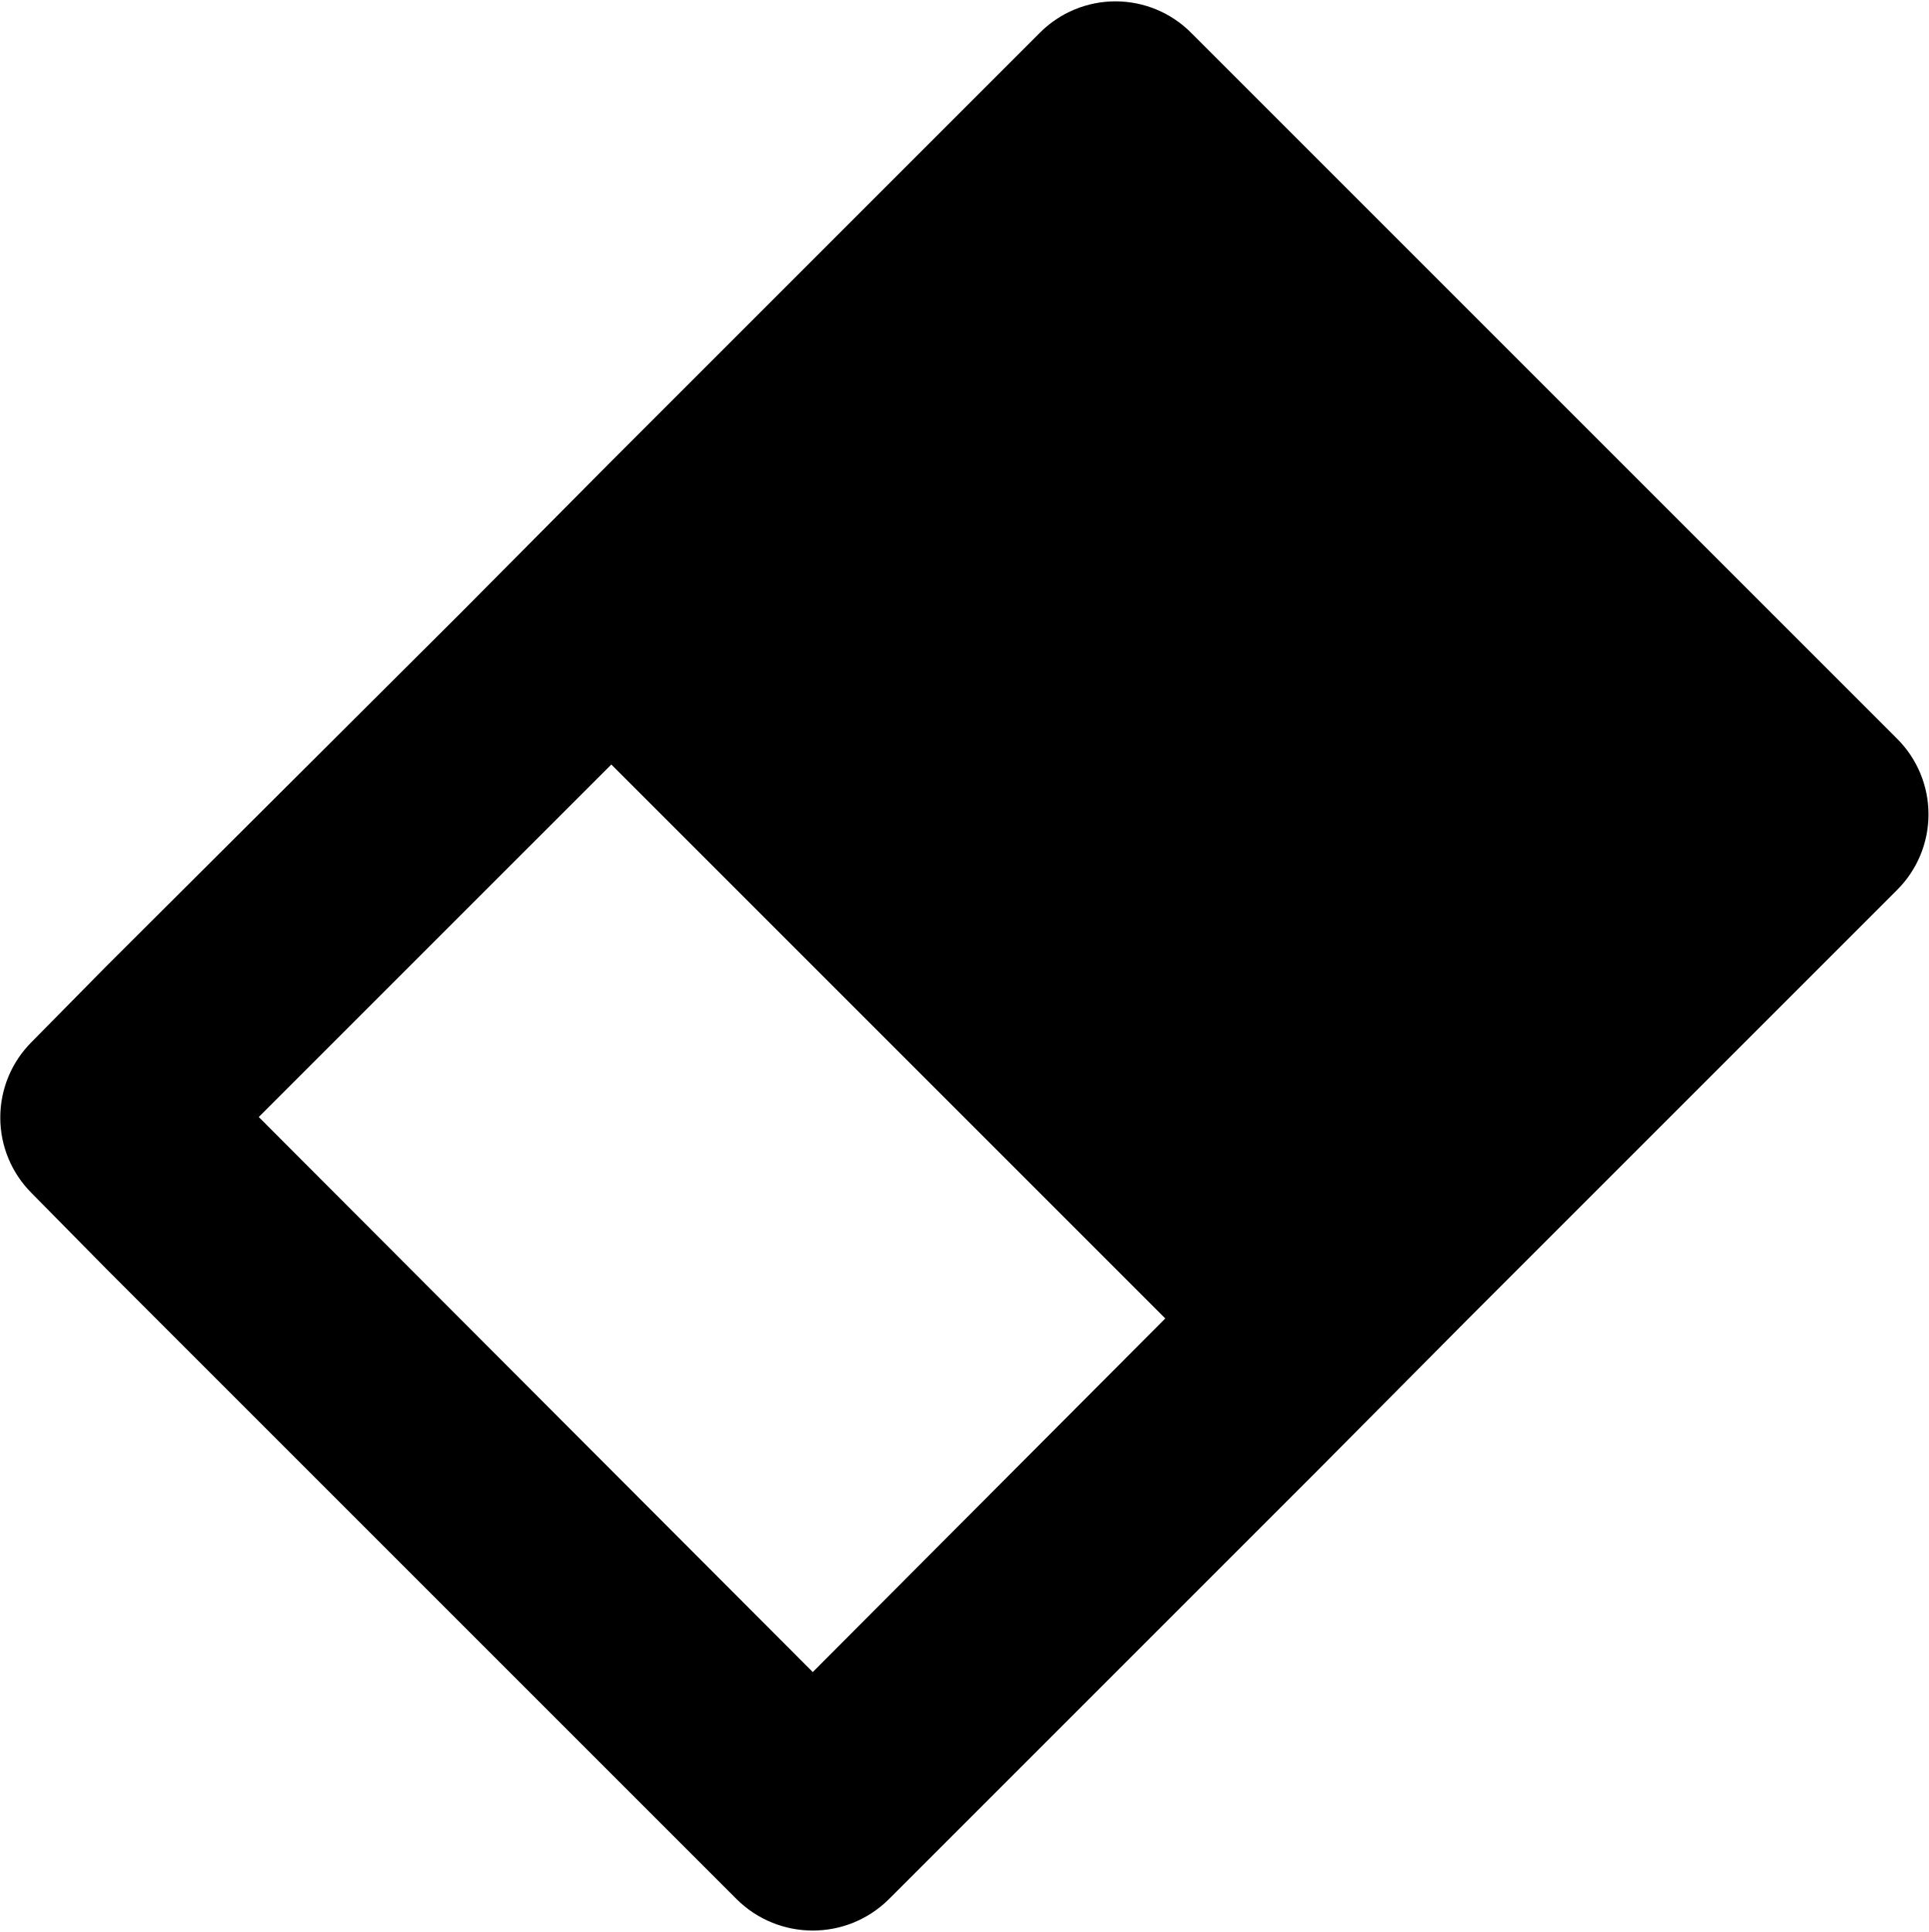
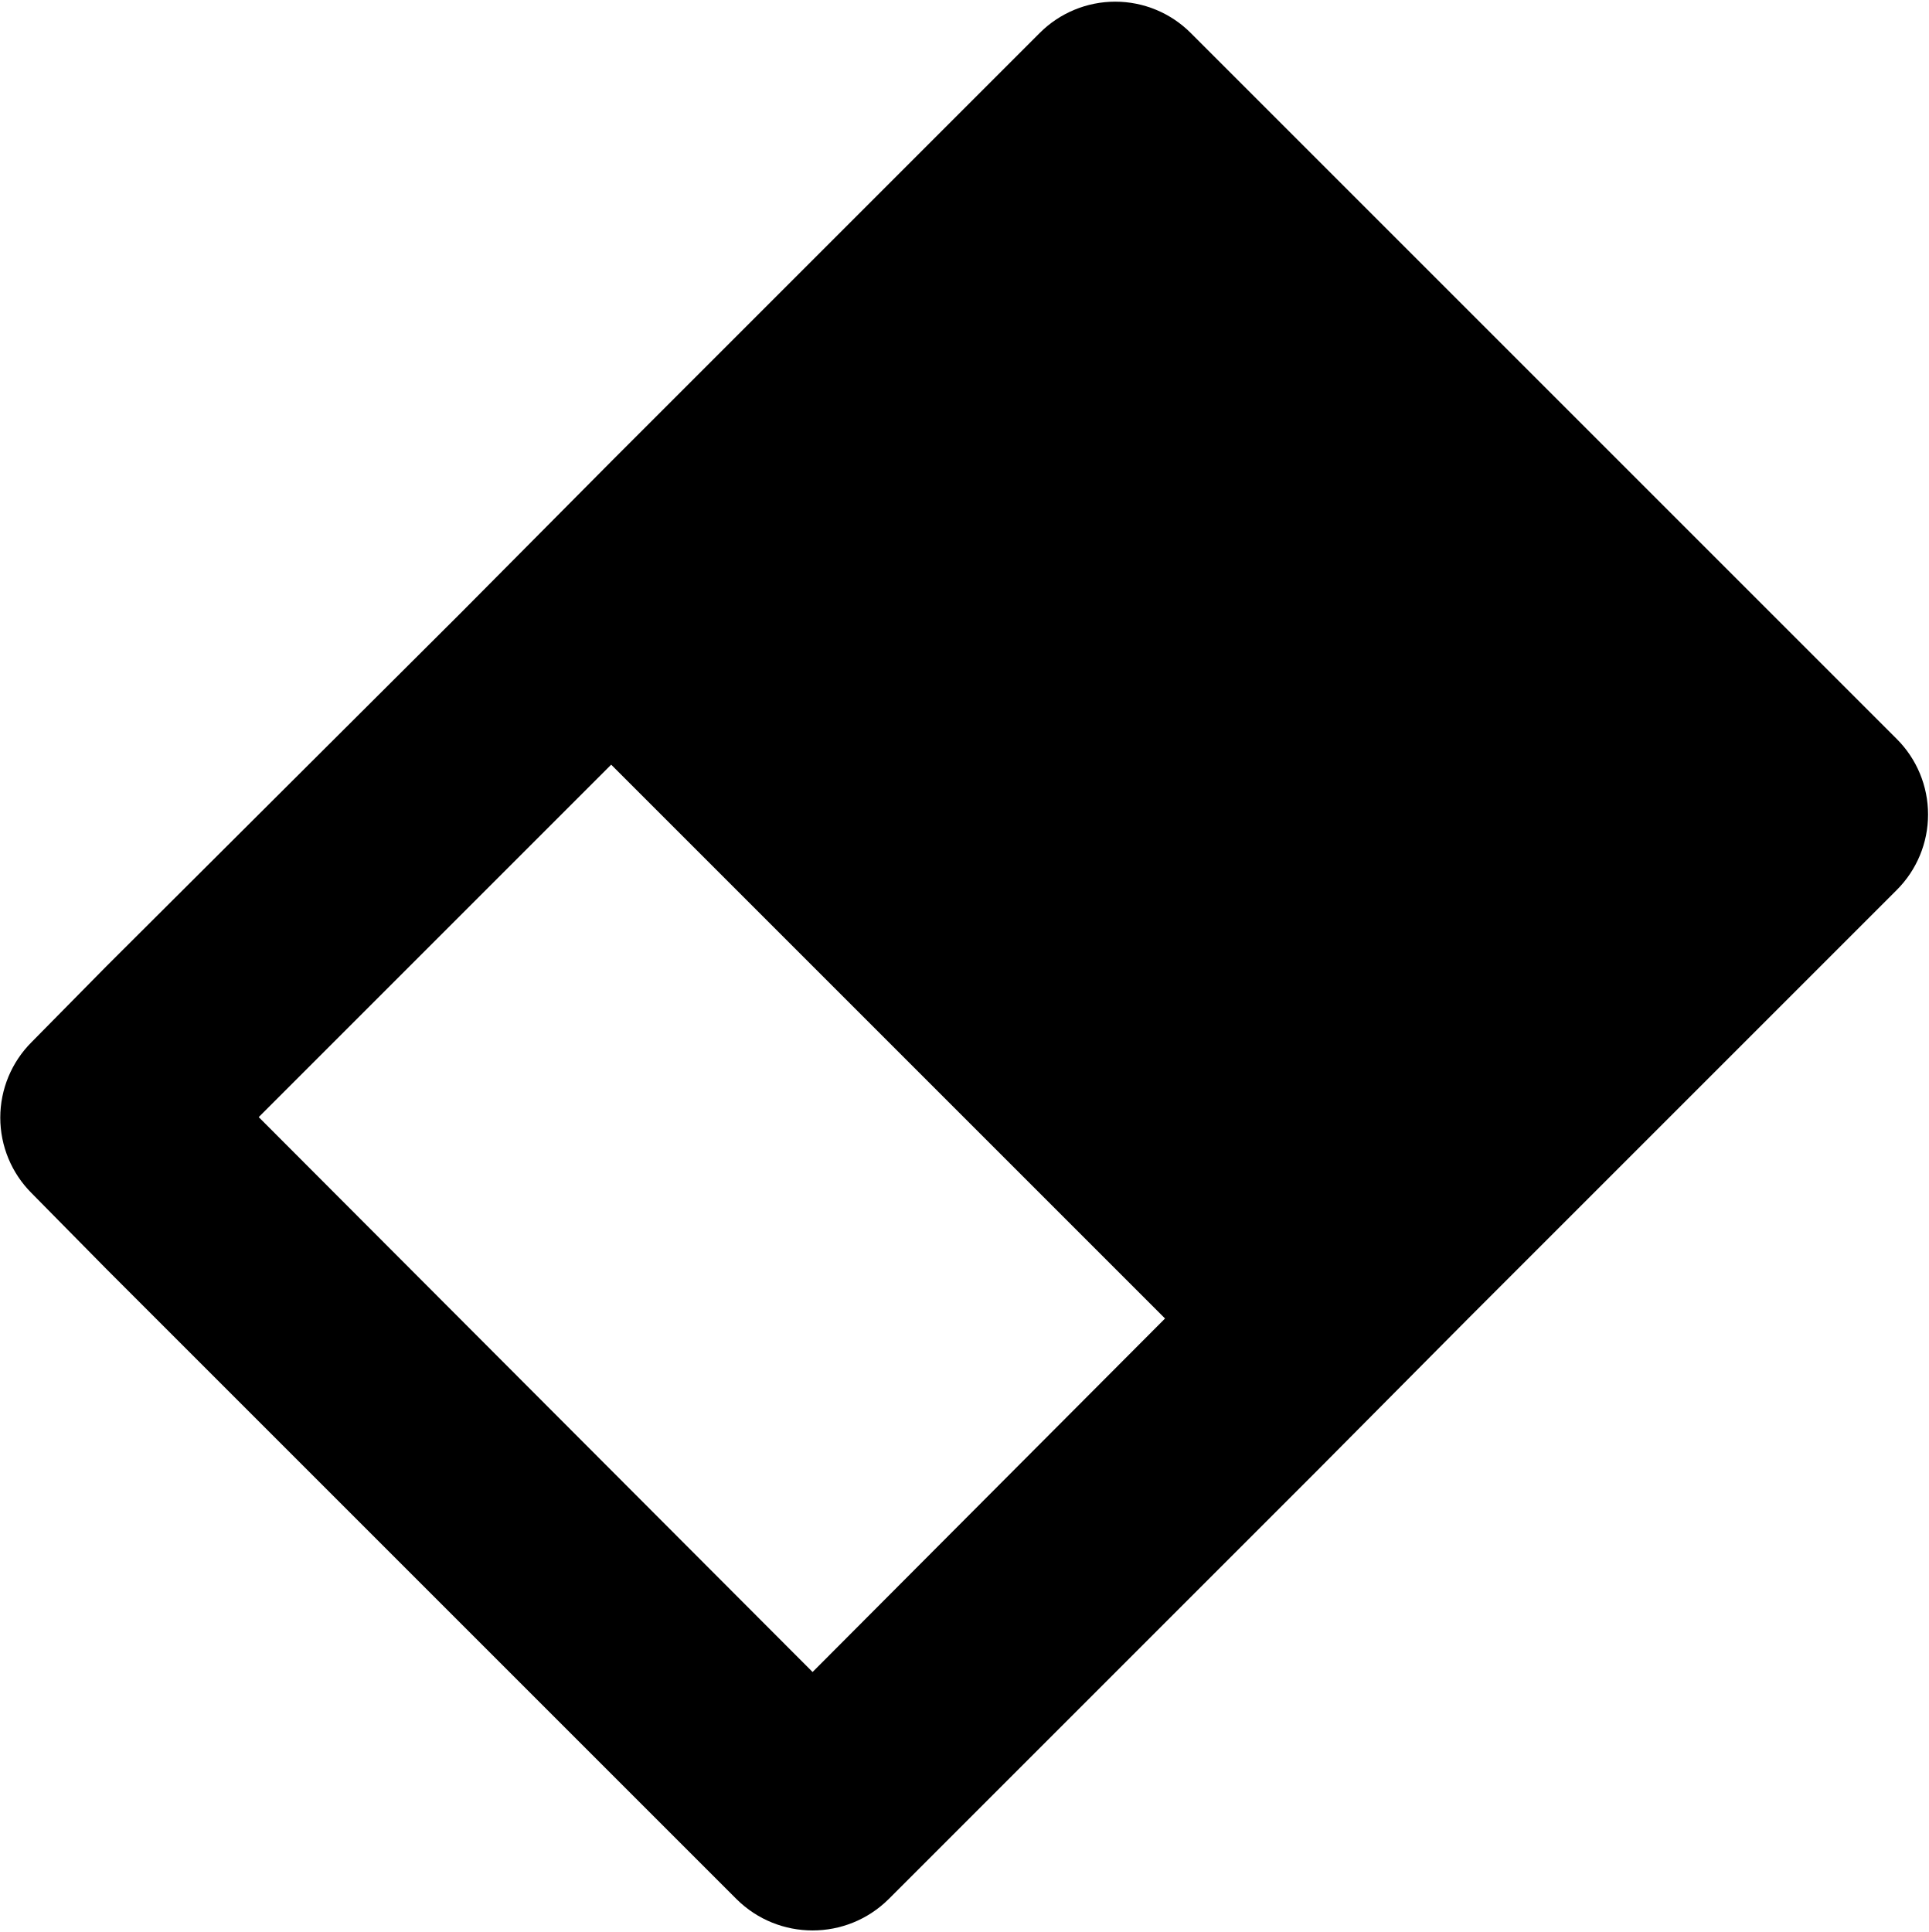
- <svg xmlns="http://www.w3.org/2000/svg" width="18" height="18.031" viewBox="0 0 18 18.031">
-   <path d="M17.705,6.895l-6.59-6.59a.996.996,0,0,0-1.41,0l-4,4-1.41,1.42-3.3,3.29-.7.71a.996.996,0,0,0,0,1.41l.7.71,5.88,5.88a1.008,1.008,0,0,0,1.42,0l4-4,1.41-1.42,4-4A.996.996,0,0,0,17.705,6.895Zm-10.12,8.71-5.17-5.18,3.29-3.29,5.17,5.17Z" />
+ <svg xmlns="http://www.w3.org/2000/svg" width="18" height="18.035" viewBox="0 0 18 18.035">
+   <path d="M17.705,6.898l-6.59-6.59a.996.996,0,0,0-1.41,0l-4,4-1.41,1.42-3.3,3.29-.7.71a.996.996,0,0,0,0,1.41l.7.71,5.88,5.88a1.008,1.008,0,0,0,1.42,0l4-4,1.41-1.42,4-4A.996.996,0,0,0,17.705,6.898Zm-10.12,8.71-5.17-5.18,3.29-3.29,5.17,5.17Z" />
+   <rect width="18" height="18.035" fill="none" />
</svg>
